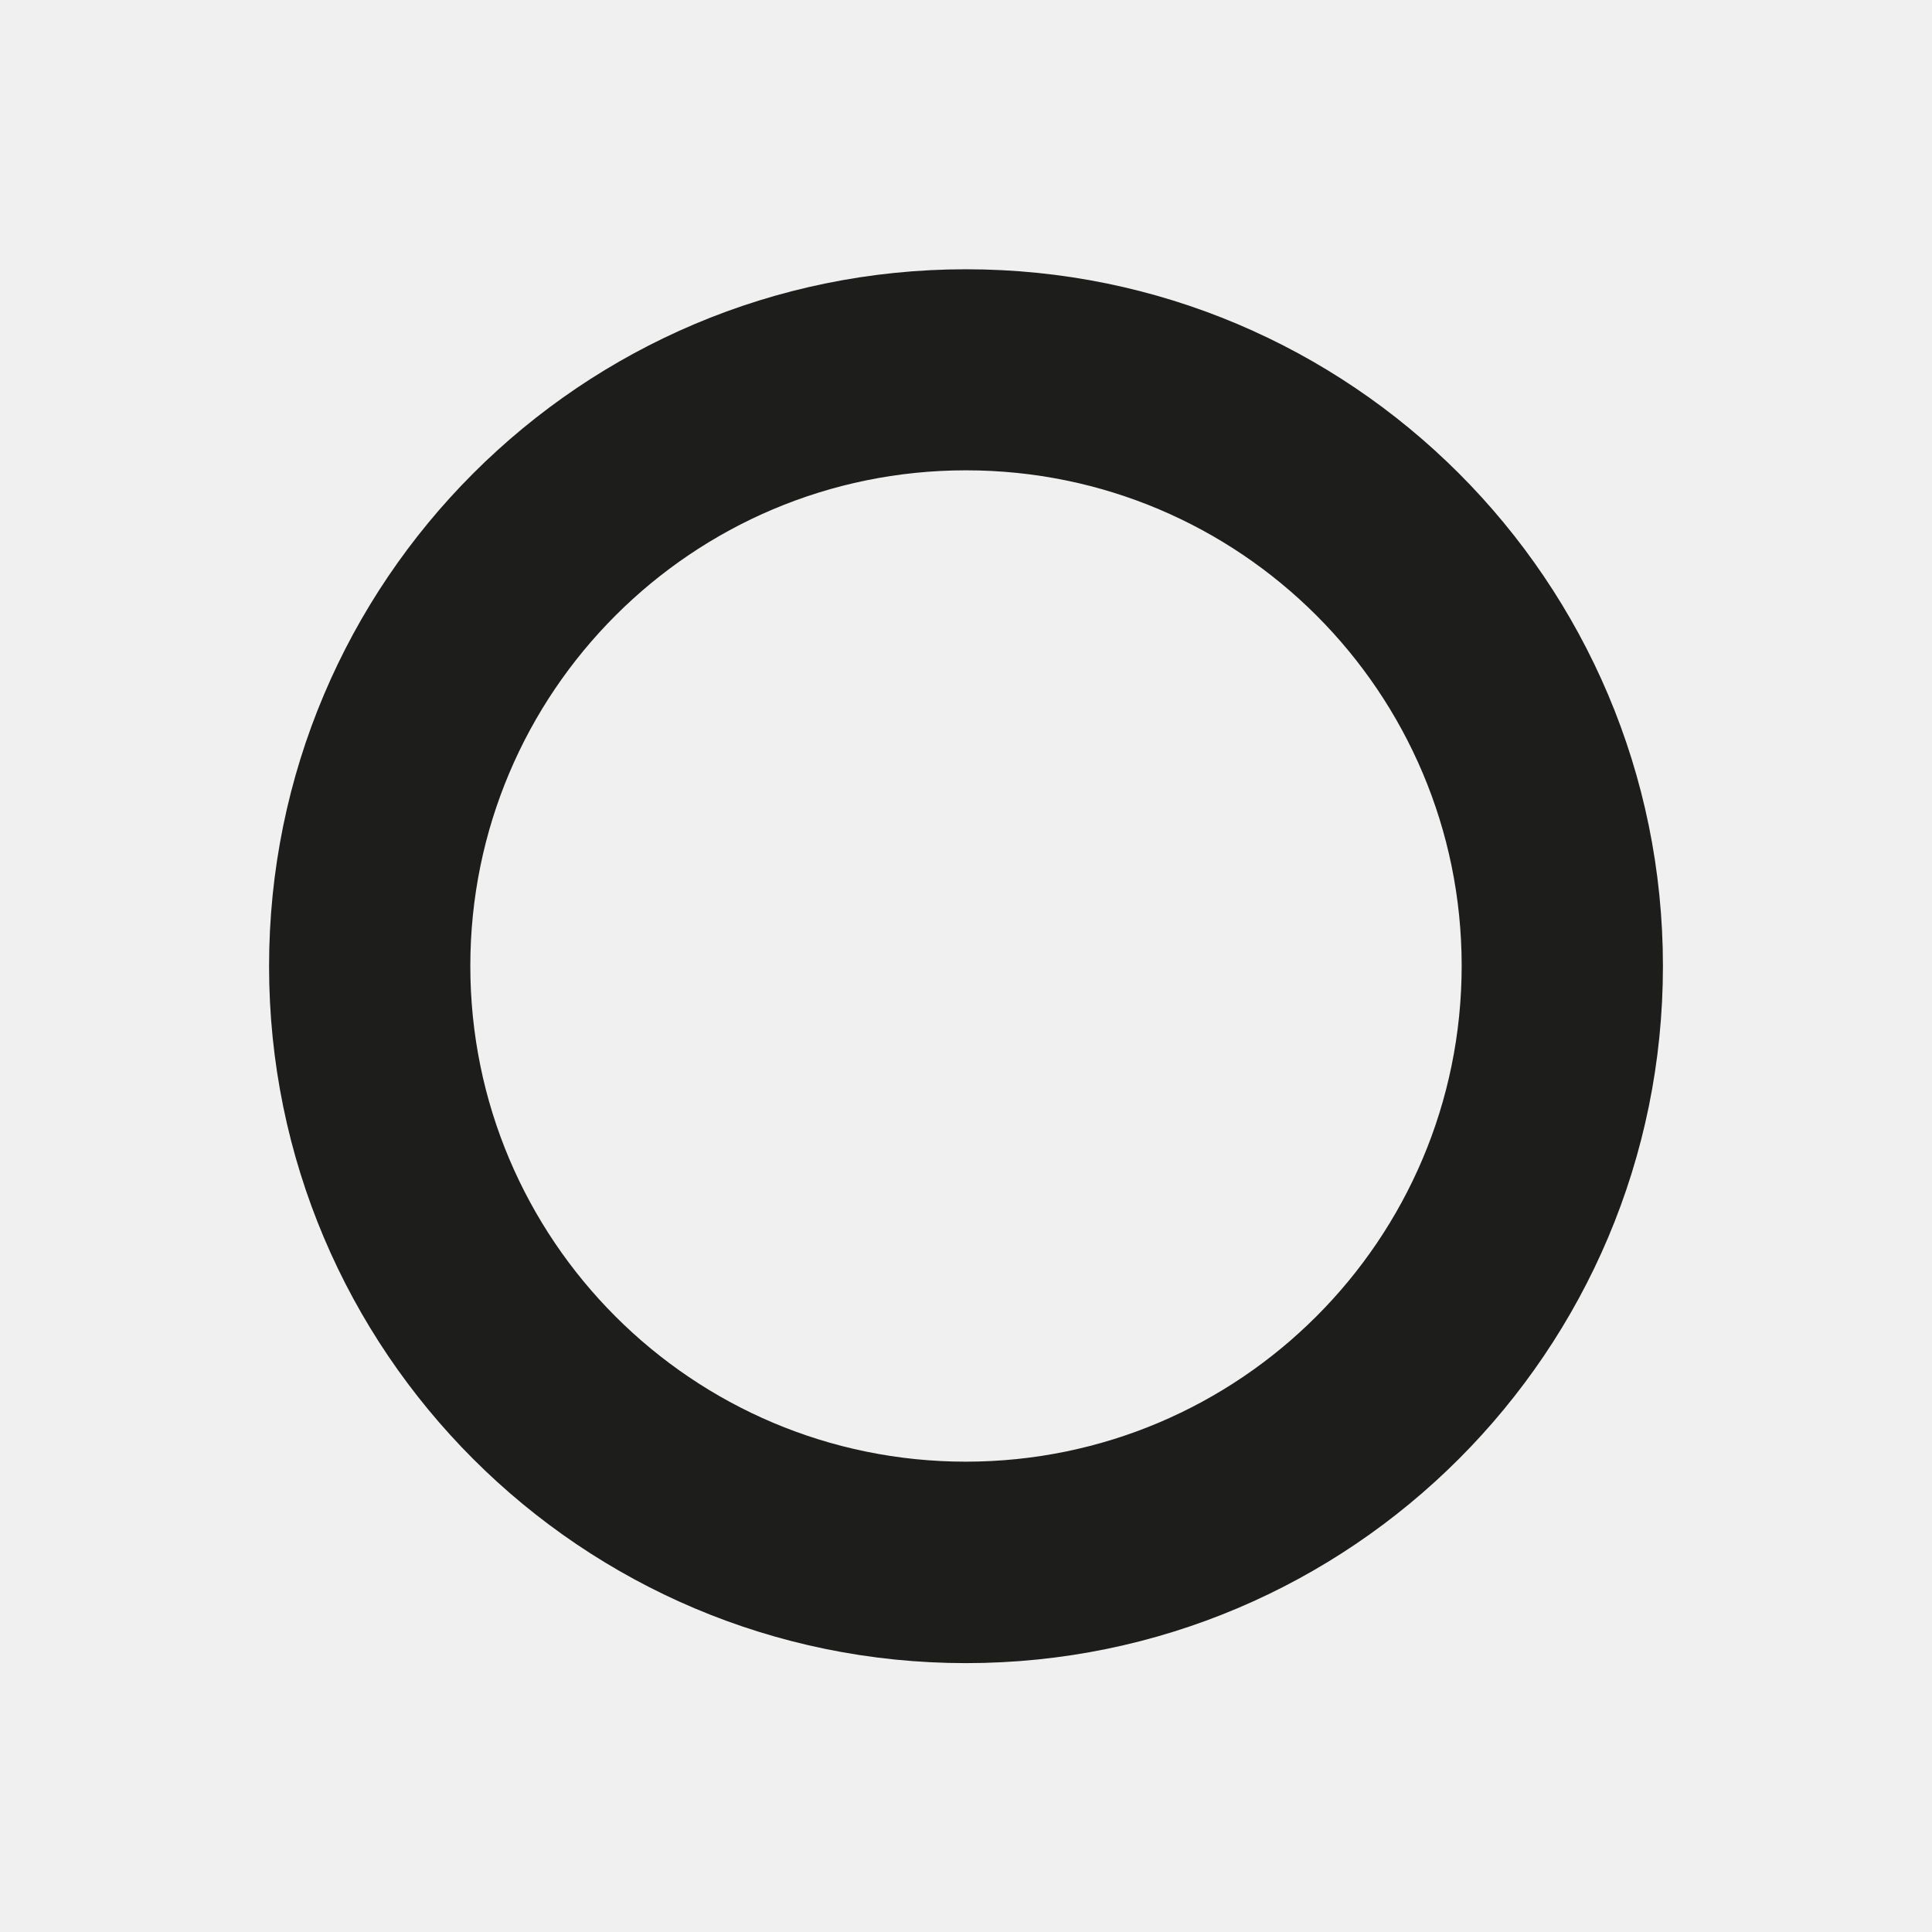
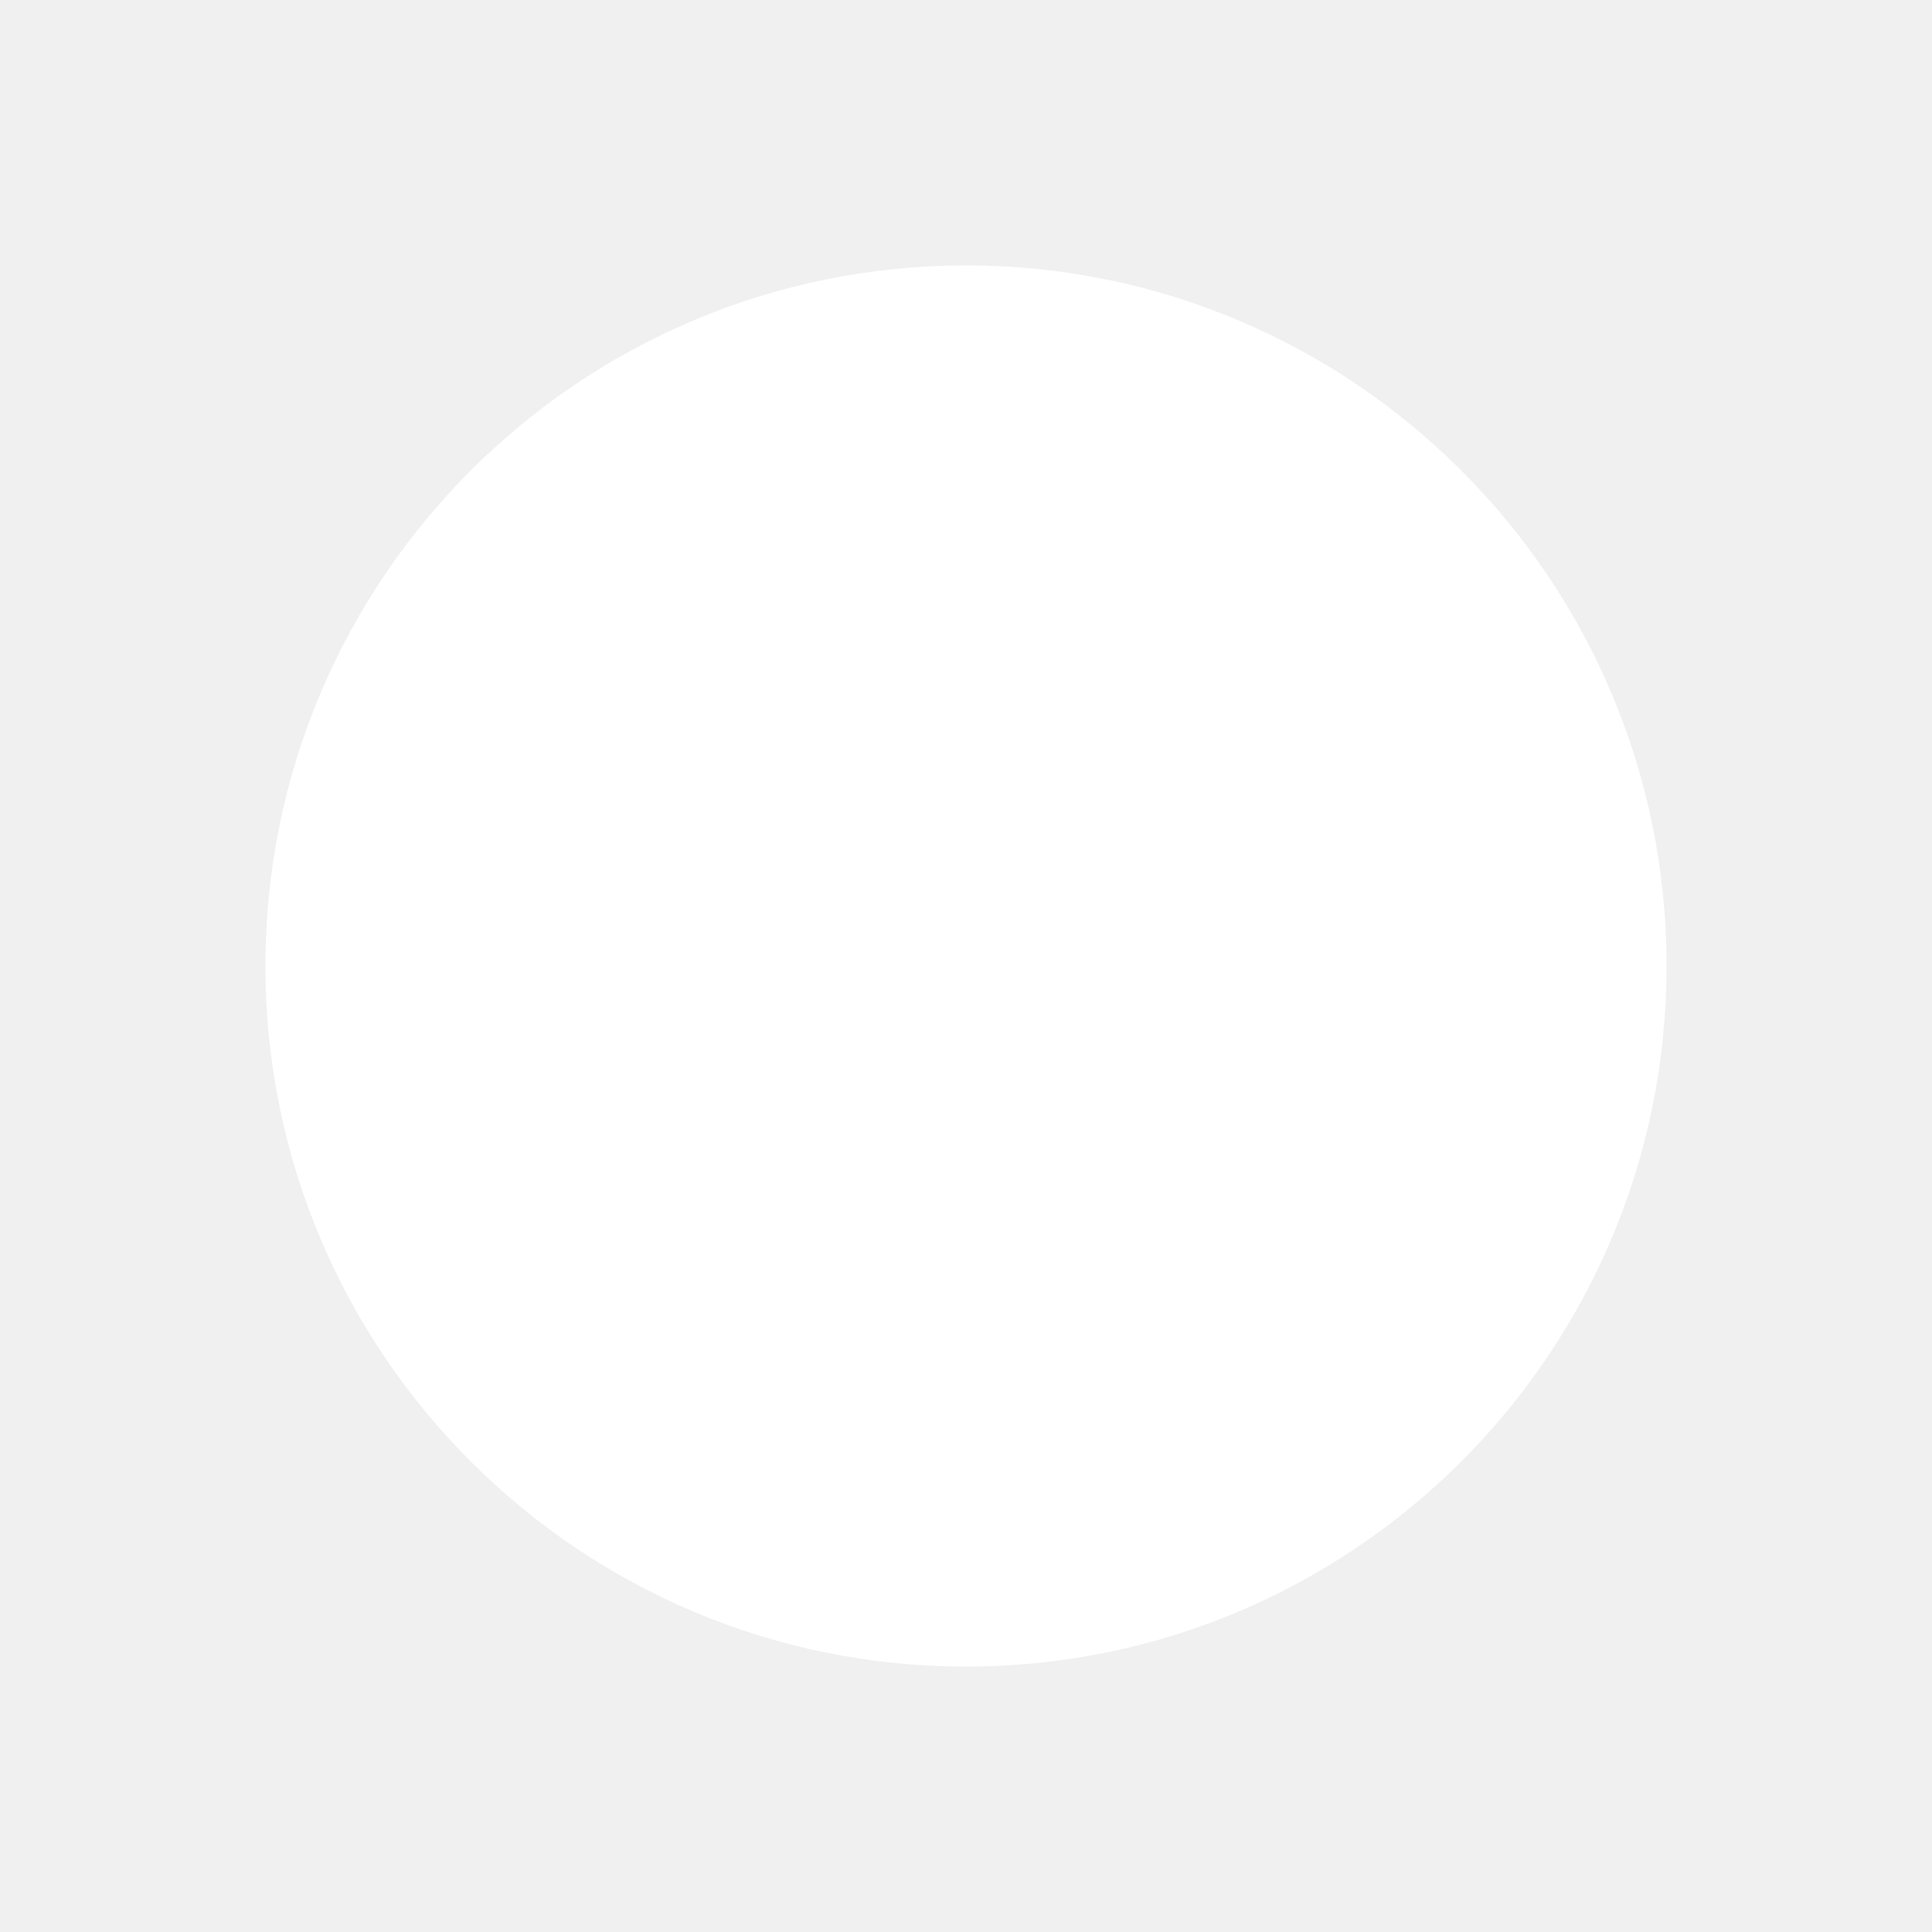
- <svg xmlns="http://www.w3.org/2000/svg" id="Ebene_1" data-name="Ebene 1" viewBox="0 0 96 96">
+ <svg xmlns="http://www.w3.org/2000/svg" id="Ebene_1" data-name="Ebene 1" viewBox="0 0 95.5 95.5">
  <defs>
-     <style>.cls-1{fill:#1d1d1b;}</style>
+     <style>.cls-1{fill:#fff;}</style>
  </defs>
-   <path class="cls-1" d="M48,13.38A34.63,34.63,0,1,0,82.63,48,34.62,34.62,0,0,0,48,13.38Zm0,59.25A24.63,24.63,0,1,1,72.63,48,24.65,24.65,0,0,1,48,72.63Z" />
+   <circle class="cls-1" cx="47.75" cy="47.75" r="34.63" />
</svg>
